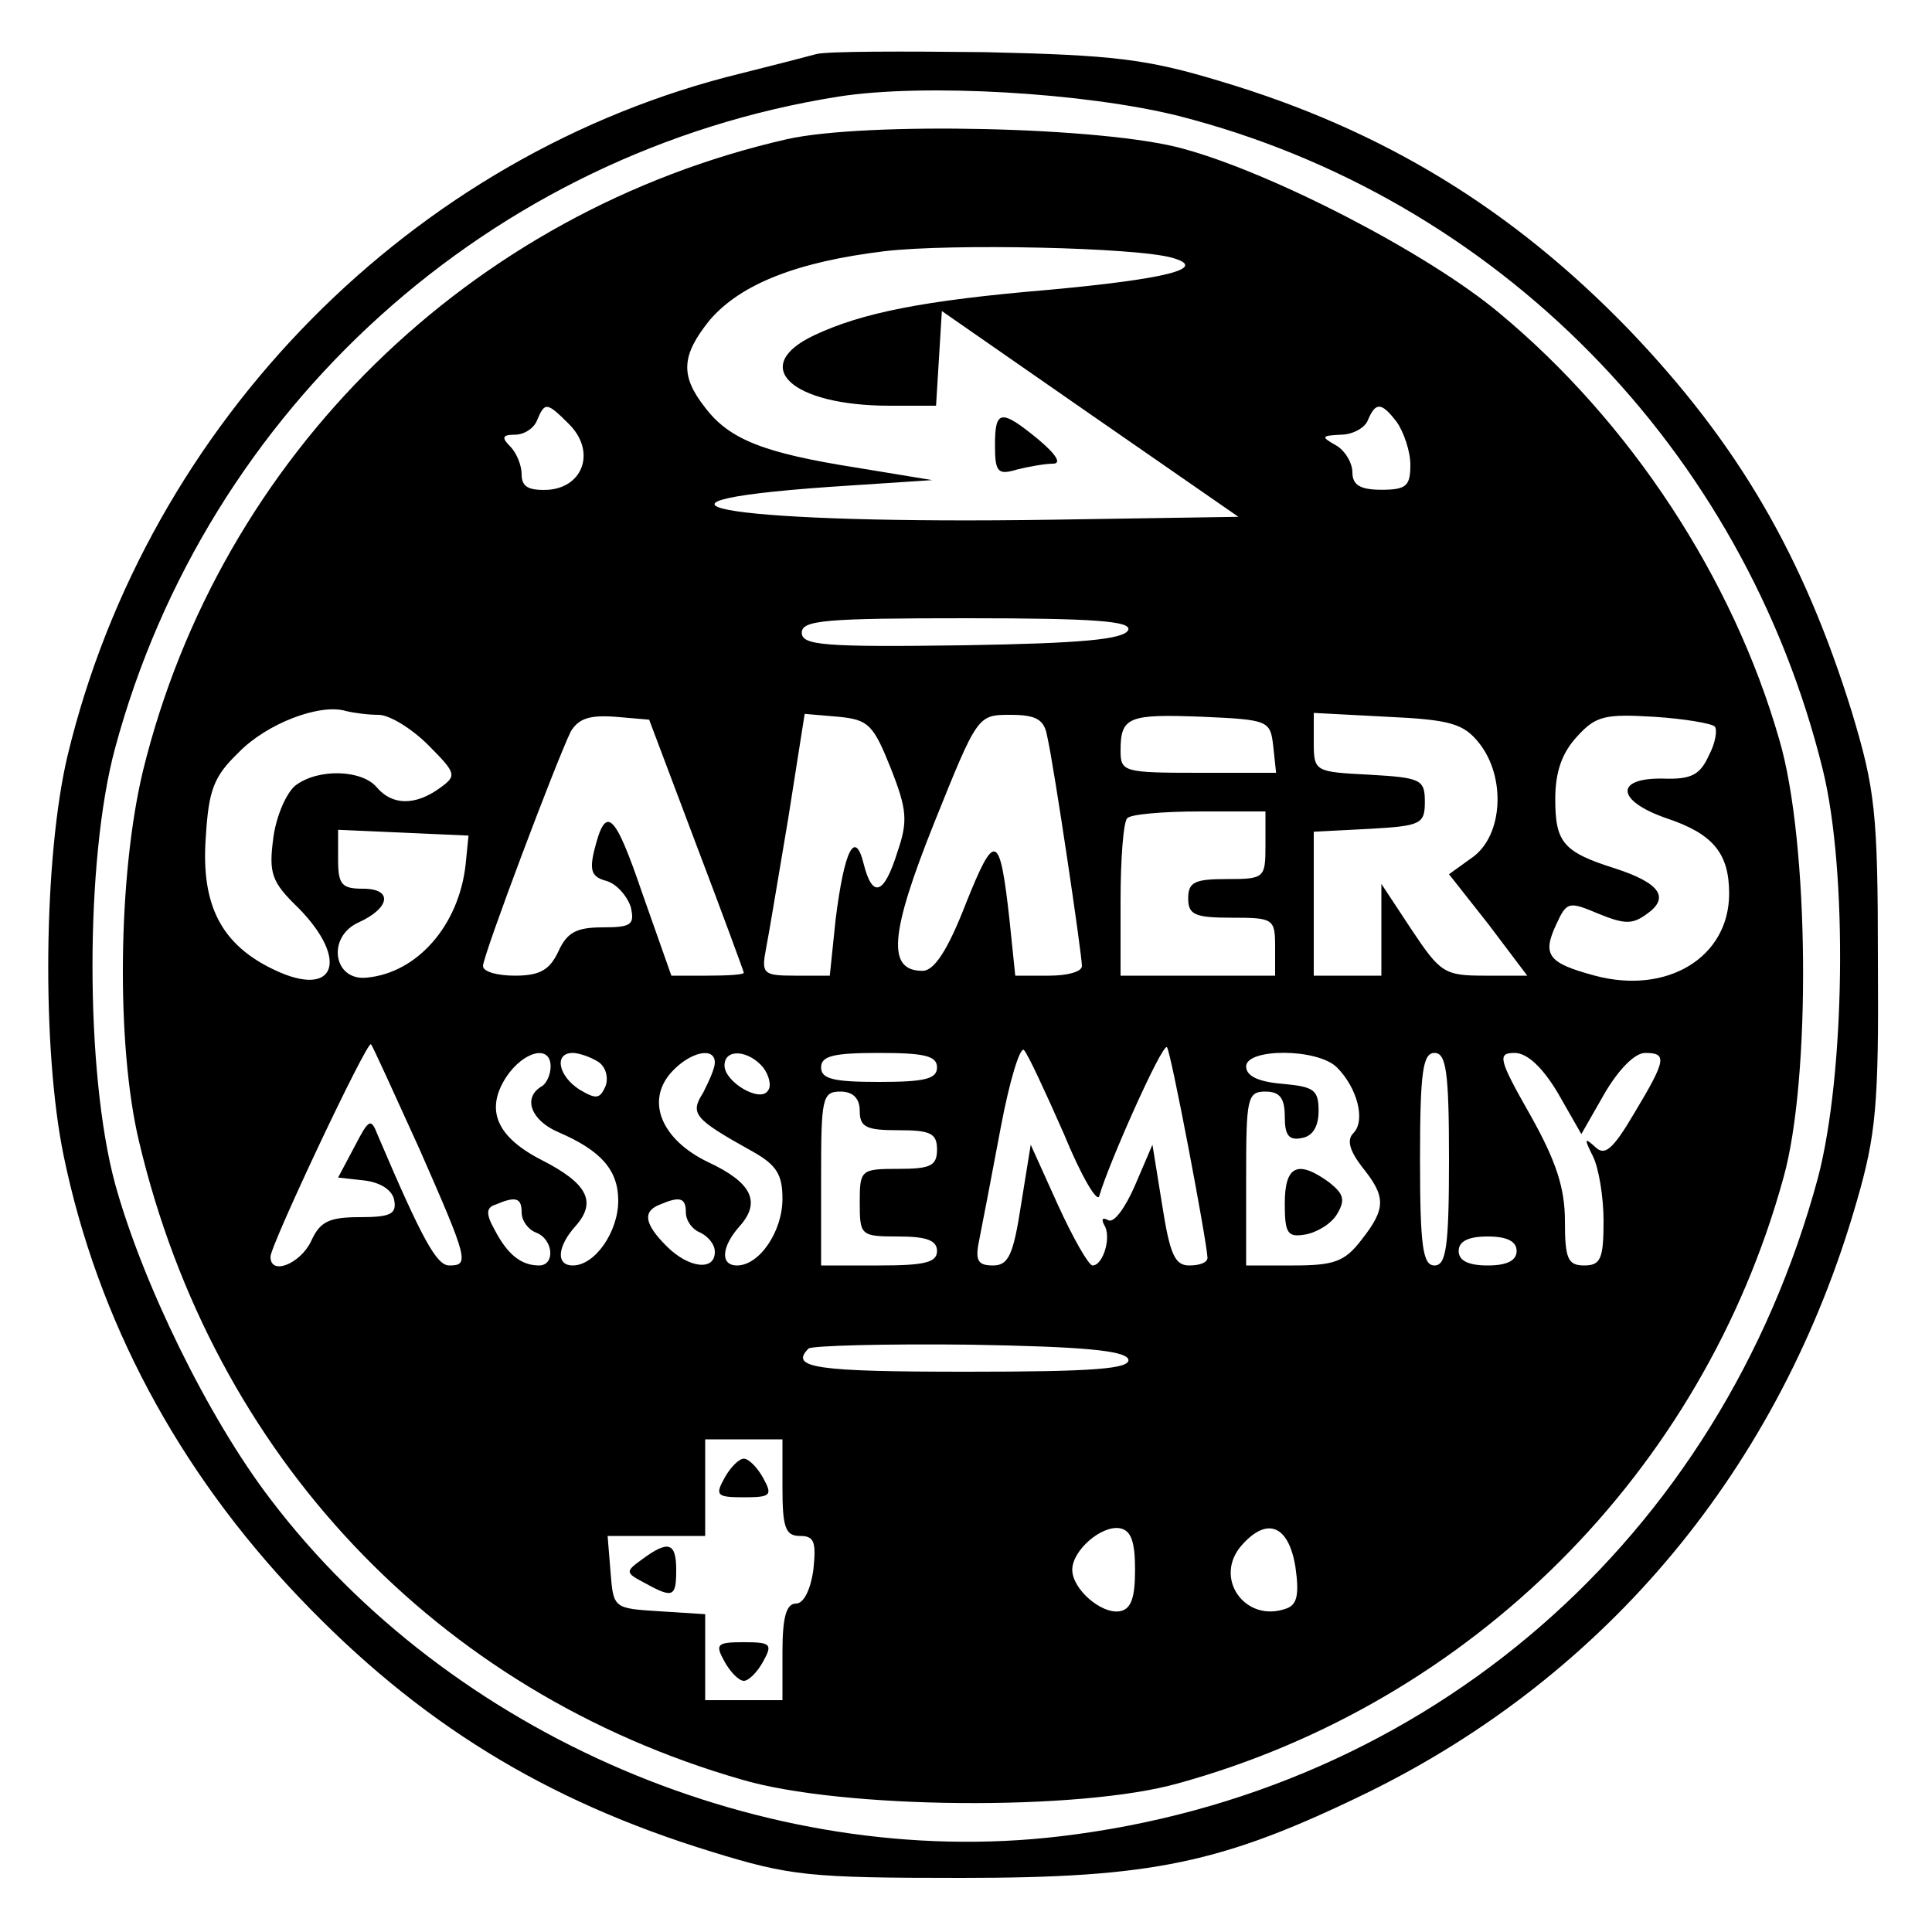
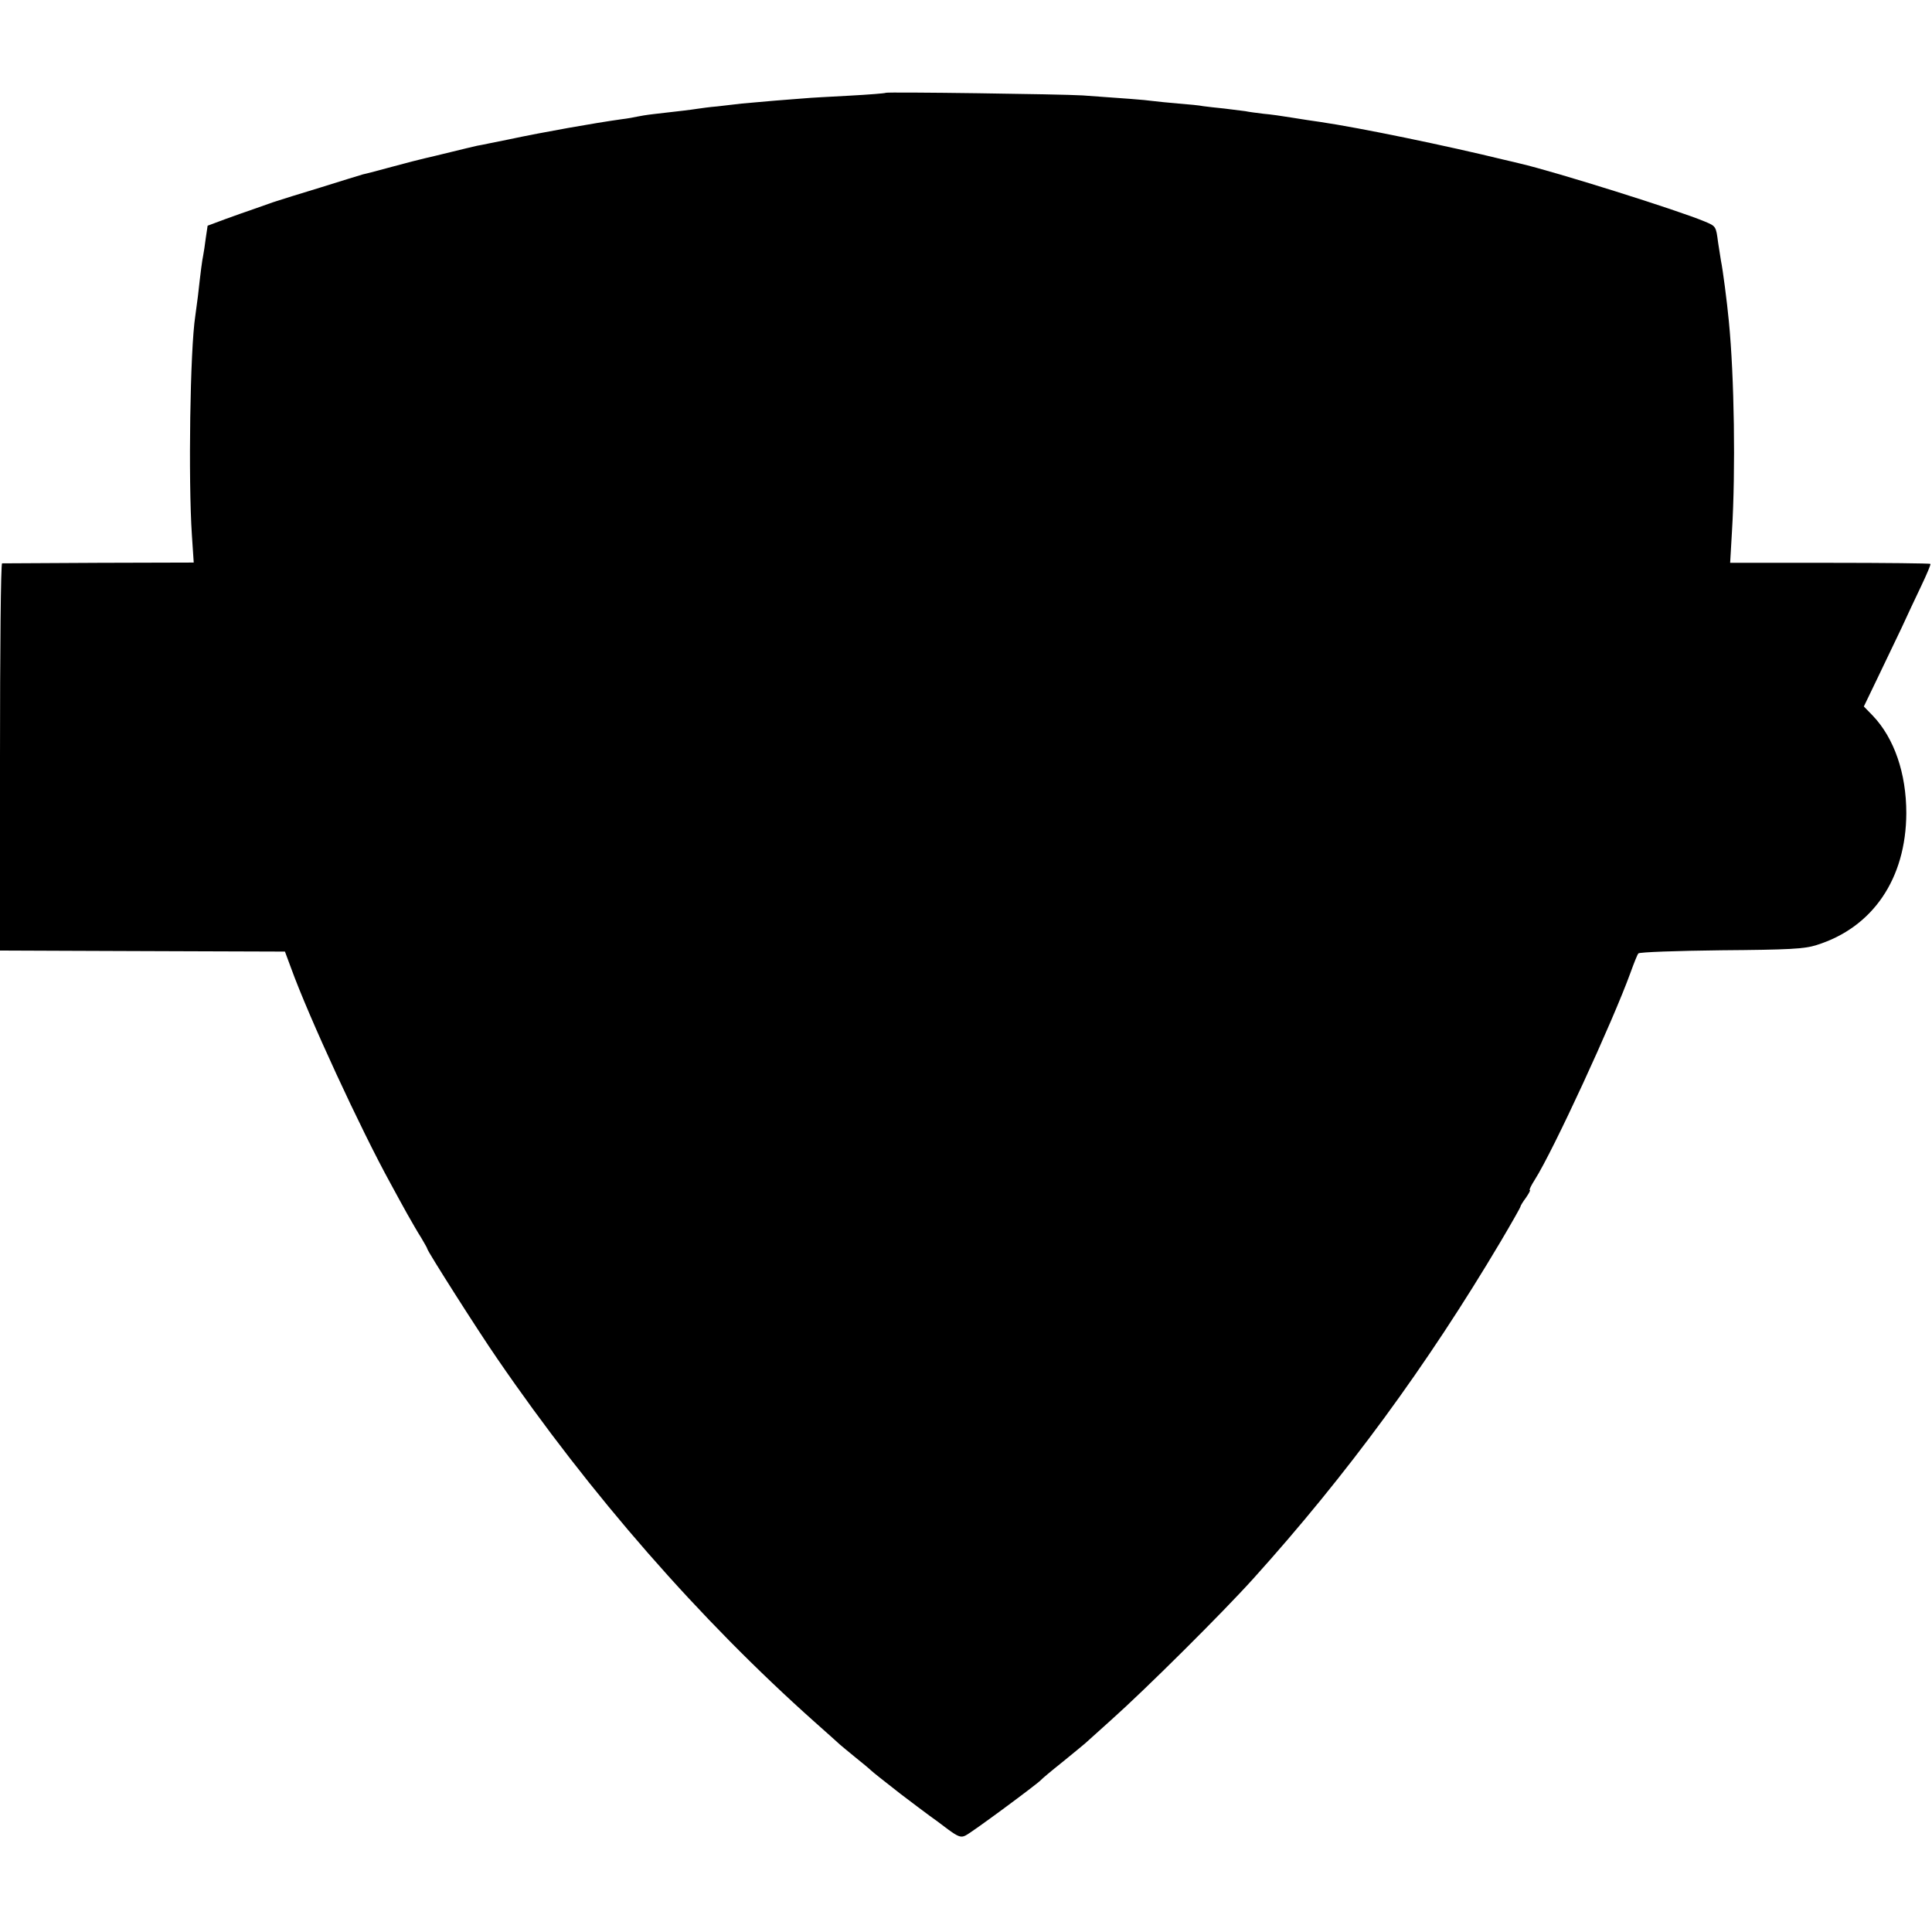
- <svg xmlns="http://www.w3.org/2000/svg" version="1.0" width="200pt" height="200pt" viewBox="0 0 200 200" preserveAspectRatio="xMidYMid meet">
-   <g transform="translate(0,200) scale(0.1,-0.1)" fill="#000000" stroke="none">
-     <path d="M845 1944 c-11 -3 -46 -12 -78 -20 -340 -83 -614 -361 -697 -706 -25 -105 -27 -304 -4 -415 35 -169 118 -325 244 -457 123 -129 254 -210 427 -263 81 -25 101 -27 258 -27 198 0 270 15 420 88 249 122 428 337 507 612 20 69 23 100 22 249 0 155 -3 178 -27 258 -50 161 -117 277 -231 396 -121 125 -255 207 -423 257 -76 23 -110 27 -243 30 -85 1 -164 1 -175 -2z m375 -64 c329 -84 585 -344 667 -677 26 -106 23 -315 -5 -422 -101 -374 -403 -637 -785 -682 -304 -36 -631 104 -817 349 -65 85 -133 225 -161 327 -31 115 -31 335 0 450 95 353 389 618 749 675 89 14 256 4 352 -20z" />
-     <path d="M815 1856 c-329 -75 -587 -328 -667 -654 -26 -108 -28 -284 -4 -384 77 -325 308 -569 623 -660 104 -31 351 -33 453 -4 304 84 542 322 626 626 29 102 27 349 -4 454 -48 168 -155 330 -290 442 -74 62 -235 145 -327 170 -82 23 -329 28 -410 10z m399 -123 c38 -11 -9 -22 -128 -33 -131 -11 -194 -24 -243 -47 -68 -32 -24 -73 78 -73 l48 0 3 49 3 49 154 -107 153 -106 -193 -3 c-323 -5 -471 17 -230 34 l106 7 -79 13 c-95 15 -131 29 -156 62 -26 33 -25 54 5 91 32 37 90 60 181 71 68 8 261 4 298 -7z m-625 -172 c28 -28 15 -65 -21 -68 -21 -1 -28 3 -28 16 0 9 -5 22 -12 29 -9 9 -8 12 5 12 10 0 20 7 23 15 8 19 10 19 33 -4z m857 2 c7 -10 14 -30 14 -44 0 -22 -4 -26 -30 -26 -22 0 -30 5 -30 18 0 10 -8 23 -17 28 -16 9 -15 10 5 11 12 0 25 7 28 15 8 19 14 19 30 -2z m-278 -215 c-4 -10 -49 -14 -171 -16 -144 -2 -167 0 -167 13 0 13 24 15 171 15 132 0 170 -3 167 -12z m-776 -88 c11 0 34 -14 51 -31 30 -30 30 -32 12 -45 -25 -18 -49 -18 -65 1 -15 18 -60 20 -84 2 -9 -7 -20 -31 -23 -54 -5 -37 -2 -46 26 -73 53 -54 38 -94 -25 -64 -55 26 -76 67 -71 137 3 49 8 63 34 88 29 30 84 51 111 43 8 -2 23 -4 34 -4z m329 -135 c27 -71 49 -131 49 -132 0 -2 -17 -3 -38 -3 l-37 0 -30 85 c-29 85 -38 93 -50 44 -5 -21 -2 -27 13 -31 10 -3 21 -15 25 -27 4 -18 1 -21 -29 -21 -27 0 -37 -5 -46 -25 -9 -19 -19 -25 -45 -25 -18 0 -33 4 -33 10 0 11 77 215 91 243 8 13 19 17 46 15 l35 -3 49 -130z m201 80 c17 -43 18 -55 7 -87 -14 -45 -26 -48 -35 -12 -9 36 -20 14 -29 -58 l-6 -58 -36 0 c-33 0 -35 2 -30 28 3 15 13 76 23 135 l17 108 35 -3 c31 -3 36 -8 54 -53z m162 33 c7 -30 36 -226 36 -238 0 -6 -15 -10 -34 -10 l-35 0 -6 58 c-10 90 -15 92 -45 17 -19 -49 -33 -70 -45 -70 -37 0 -34 38 12 153 45 112 45 112 79 112 27 0 35 -5 38 -22z m234 -10 l3 -28 -80 0 c-78 0 -81 1 -81 23 0 35 8 38 85 35 68 -3 70 -4 73 -30z m213 3 c28 -35 25 -95 -6 -118 l-25 -18 41 -52 40 -53 -44 0 c-42 0 -46 3 -76 48 l-31 47 0 -47 0 -48 -35 0 -35 0 0 75 0 74 58 3 c53 3 57 5 57 28 0 23 -4 25 -57 28 -57 3 -58 3 -58 34 l0 30 76 -4 c65 -3 79 -7 95 -27z m244 17 c3 -3 1 -17 -6 -30 -9 -20 -18 -25 -47 -24 -51 1 -49 -23 3 -41 48 -16 65 -36 65 -78 0 -66 -64 -105 -139 -85 -48 13 -55 21 -40 53 11 24 13 24 44 11 27 -11 35 -11 50 0 24 17 13 32 -33 47 -54 17 -62 27 -62 72 0 28 7 48 23 65 19 21 29 23 79 20 32 -2 60 -7 63 -10z m-465 -123 c0 -34 -1 -35 -40 -35 -33 0 -40 -3 -40 -20 0 -17 7 -20 45 -20 43 0 45 -1 45 -30 l0 -30 -80 0 -80 0 0 78 c0 43 3 82 7 85 3 4 37 7 75 7 l68 0 0 -35z m-828 -20 c-7 -63 -50 -112 -102 -117 -35 -4 -42 42 -9 57 33 15 36 35 5 35 -22 0 -26 4 -26 30 l0 31 68 -3 67 -3 -3 -30z m-48 -294 c51 -116 52 -121 31 -121 -13 0 -28 27 -74 135 -7 18 -9 17 -24 -12 l-17 -32 27 -3 c17 -2 29 -10 31 -20 3 -15 -4 -18 -36 -18 -32 0 -41 -5 -50 -25 -11 -23 -42 -36 -42 -16 0 12 100 224 104 220 2 -2 24 -51 50 -108z m667 16 c18 -44 35 -73 37 -65 9 32 65 158 70 154 4 -4 41 -199 42 -218 0 -5 -8 -8 -19 -8 -15 0 -20 12 -28 63 l-10 62 -18 -42 c-10 -23 -22 -40 -28 -36 -6 3 -7 1 -4 -5 8 -12 -1 -42 -12 -42 -4 0 -20 28 -36 63 l-28 62 -10 -62 c-8 -52 -13 -63 -29 -63 -16 0 -19 5 -14 28 3 15 13 67 22 115 9 48 20 84 24 80 4 -4 22 -43 41 -86z m-531 69 c0 -8 -4 -18 -10 -21 -19 -12 -10 -35 18 -47 44 -19 62 -39 62 -71 0 -32 -24 -67 -47 -67 -18 0 -16 20 3 41 22 25 12 44 -35 68 -47 24 -59 52 -37 86 18 27 46 34 46 11z m49 5 c8 -5 11 -16 8 -25 -6 -14 -10 -14 -27 -4 -22 14 -27 38 -7 38 6 0 18 -4 26 -9z m121 -1 c0 -6 -6 -19 -12 -31 -14 -22 -10 -27 51 -61 25 -14 31 -24 31 -49 0 -34 -24 -69 -47 -69 -18 0 -16 20 3 41 22 25 12 45 -33 66 -48 23 -65 63 -38 93 19 21 45 27 45 10z m50 -5 c6 -8 9 -19 5 -24 -8 -13 -45 9 -45 26 0 18 25 16 40 -2z m180 0 c0 -12 -13 -15 -60 -15 -47 0 -60 3 -60 15 0 12 13 15 60 15 47 0 60 -3 60 -15z m414 0 c21 -21 30 -55 17 -68 -7 -7 -4 -18 9 -35 25 -31 25 -43 -1 -76 -17 -22 -28 -26 -70 -26 l-49 0 0 90 c0 83 1 90 20 90 15 0 20 -7 20 -26 0 -19 4 -25 18 -22 11 2 17 12 17 28 0 22 -5 25 -37 28 -25 2 -38 8 -38 18 0 19 74 19 94 -1z m116 -95 c0 -91 -3 -110 -15 -110 -12 0 -15 19 -15 110 0 91 3 110 15 110 12 0 15 -19 15 -110z m113 68 l24 -42 24 42 c14 24 31 42 42 42 23 0 22 -7 -11 -62 -23 -39 -31 -45 -41 -35 -11 10 -11 8 -2 -10 6 -12 11 -42 11 -67 0 -39 -3 -46 -20 -46 -17 0 -20 7 -20 46 0 34 -9 62 -36 110 -33 58 -34 64 -16 64 13 0 29 -15 45 -42z m-723 -18 c0 -17 7 -20 40 -20 33 0 40 -3 40 -20 0 -17 -7 -20 -40 -20 -39 0 -40 -1 -40 -35 0 -34 1 -35 40 -35 29 0 40 -4 40 -15 0 -12 -13 -15 -60 -15 l-60 0 0 90 c0 83 1 90 20 90 13 0 20 -7 20 -20z m-350 -105 c0 -9 7 -18 15 -21 18 -7 20 -34 3 -34 -19 0 -33 12 -46 37 -9 16 -9 23 1 26 21 9 27 7 27 -8z m170 0 c0 -9 7 -18 15 -21 8 -4 15 -12 15 -20 0 -20 -27 -17 -50 6 -23 23 -25 36 -7 43 21 9 27 7 27 -8z m860 -40 c0 -10 -10 -15 -30 -15 -20 0 -30 5 -30 15 0 10 10 15 30 15 20 0 30 -5 30 -15z m-402 -112 c3 -10 -35 -13 -167 -13 -157 0 -184 4 -164 24 4 3 79 5 167 4 117 -2 160 -6 164 -15z m-358 -133 c0 -41 3 -50 18 -50 15 0 17 -6 14 -35 -3 -21 -10 -35 -18 -35 -10 0 -14 -14 -14 -50 l0 -50 -40 0 -40 0 0 44 0 45 -47 3 c-48 3 -48 3 -51 41 l-3 37 50 0 51 0 0 50 0 50 40 0 40 0 0 -50z m365 -85 c0 -29 -4 -41 -16 -43 -19 -3 -49 23 -49 43 0 20 30 46 49 43 12 -2 16 -14 16 -43z m166 3 c4 -28 2 -39 -9 -43 -43 -16 -77 32 -46 66 26 29 48 20 55 -23z" />
-     <path d="M1030 1539 c0 -28 3 -31 23 -25 12 3 29 6 37 6 9 0 4 9 -15 25 -39 32 -45 31 -45 -6z" />
-     <path d="M1330 754 c0 -31 3 -35 21 -32 12 2 27 11 33 21 9 15 7 21 -8 33 -33 24 -46 17 -46 -22z" />
-     <path d="M750 470 c-10 -18 -8 -20 20 -20 28 0 30 2 20 20 -6 11 -15 20 -20 20 -5 0 -14 -9 -20 -20z" />
-     <path d="M665 386 c-18 -13 -18 -14 3 -25 29 -16 32 -14 32 14 0 28 -8 31 -35 11z" />
-     <path d="M750 280 c6 -11 15 -20 20 -20 5 0 14 9 20 20 10 18 8 20 -20 20 -28 0 -30 -2 -20 -20z" />
+ <svg xmlns="http://www.w3.org/2000/svg" version="1.0" width="737pt" height="737pt" viewBox="0 0 737 737" preserveAspectRatio="xMidYMid meet">
+   <g transform="translate(0,737) scale(0.1,-0.1)" fill="#000000" stroke="none">
+     <path d="M3379 7016 c-2 -2 -65 -7 -139 -11 -74 -4 -151 -8 -170 -10 -19 -1 -71 -6 -115 -9 -44 -4 -100 -9 -125 -11 -25 -3 -67 -8 -95 -11 -27 -2 -61 -7 -75 -9 -25 -4 -68 -9 -165 -20 -27 -3 -57 -8 -65 -10 -8 -2 -35 -7 -60 -10 -100 -14 -294 -48 -430 -77 -52 -10 -106 -22 -120 -24 -14 -3 -59 -14 -100 -24 -41 -10 -86 -21 -100 -24 -14 -3 -68 -17 -120 -31 -52 -14 -104 -28 -115 -30 -11 -3 -85 -26 -165 -51 -80 -24 -149 -46 -155 -48 -5 -2 -17 -5 -25 -8 -8 -3 -37 -13 -65 -23 -27 -9 -80 -28 -116 -41 l-67 -25 -7 -47 c-3 -26 -8 -56 -10 -67 -4 -19 -9 -56 -20 -155 -3 -25 -8 -58 -10 -75 -20 -129 -27 -625 -13 -836 l7 -105 -362 -1 c-199 -1 -365 -2 -369 -2 -5 -1 -8 -333 -8 -739 l0 -738 243 -1 c133 -1 378 -1 543 -2 l301 -1 23 -62 c68 -188 267 -618 380 -823 18 -33 46 -85 63 -115 17 -30 41 -72 54 -92 12 -21 23 -39 23 -42 0 -8 193 -312 267 -419 355 -518 772 -995 1212 -1387 46 -41 89 -79 95 -85 6 -5 32 -27 58 -48 26 -21 53 -43 60 -50 11 -10 35 -29 113 -90 42 -32 86 -65 109 -82 16 -11 48 -35 73 -54 37 -27 49 -32 66 -23 21 9 276 198 287 211 3 4 41 36 85 71 44 36 82 67 85 70 3 3 48 43 100 90 128 114 423 407 541 538 357 396 662 812 943 1285 42 71 76 131 76 134 0 3 9 18 21 34 11 16 18 29 15 29 -4 0 5 18 19 40 71 112 298 605 365 790 13 36 26 69 30 73 4 5 147 10 316 12 259 2 318 5 364 20 214 67 341 253 342 503 0 152 -46 286 -128 372 l-34 35 53 110 c29 61 70 146 91 190 20 44 54 116 75 160 21 44 37 82 35 84 -2 2 -175 4 -384 4 l-380 0 7 121 c14 231 9 587 -12 801 -7 74 -23 197 -30 230 -2 11 -7 43 -11 70 -8 62 -8 62 -51 80 -102 43 -574 191 -704 221 -13 3 -40 10 -59 14 -221 54 -549 122 -705 145 -22 3 -69 10 -105 16 -36 6 -85 13 -110 15 -25 3 -56 7 -70 10 -14 2 -50 6 -80 10 -30 3 -66 7 -80 9 -14 3 -56 7 -95 10 -38 3 -83 8 -100 10 -27 4 -109 10 -265 21 -77 5 -747 14 -751 10z" />
  </g>
</svg>
